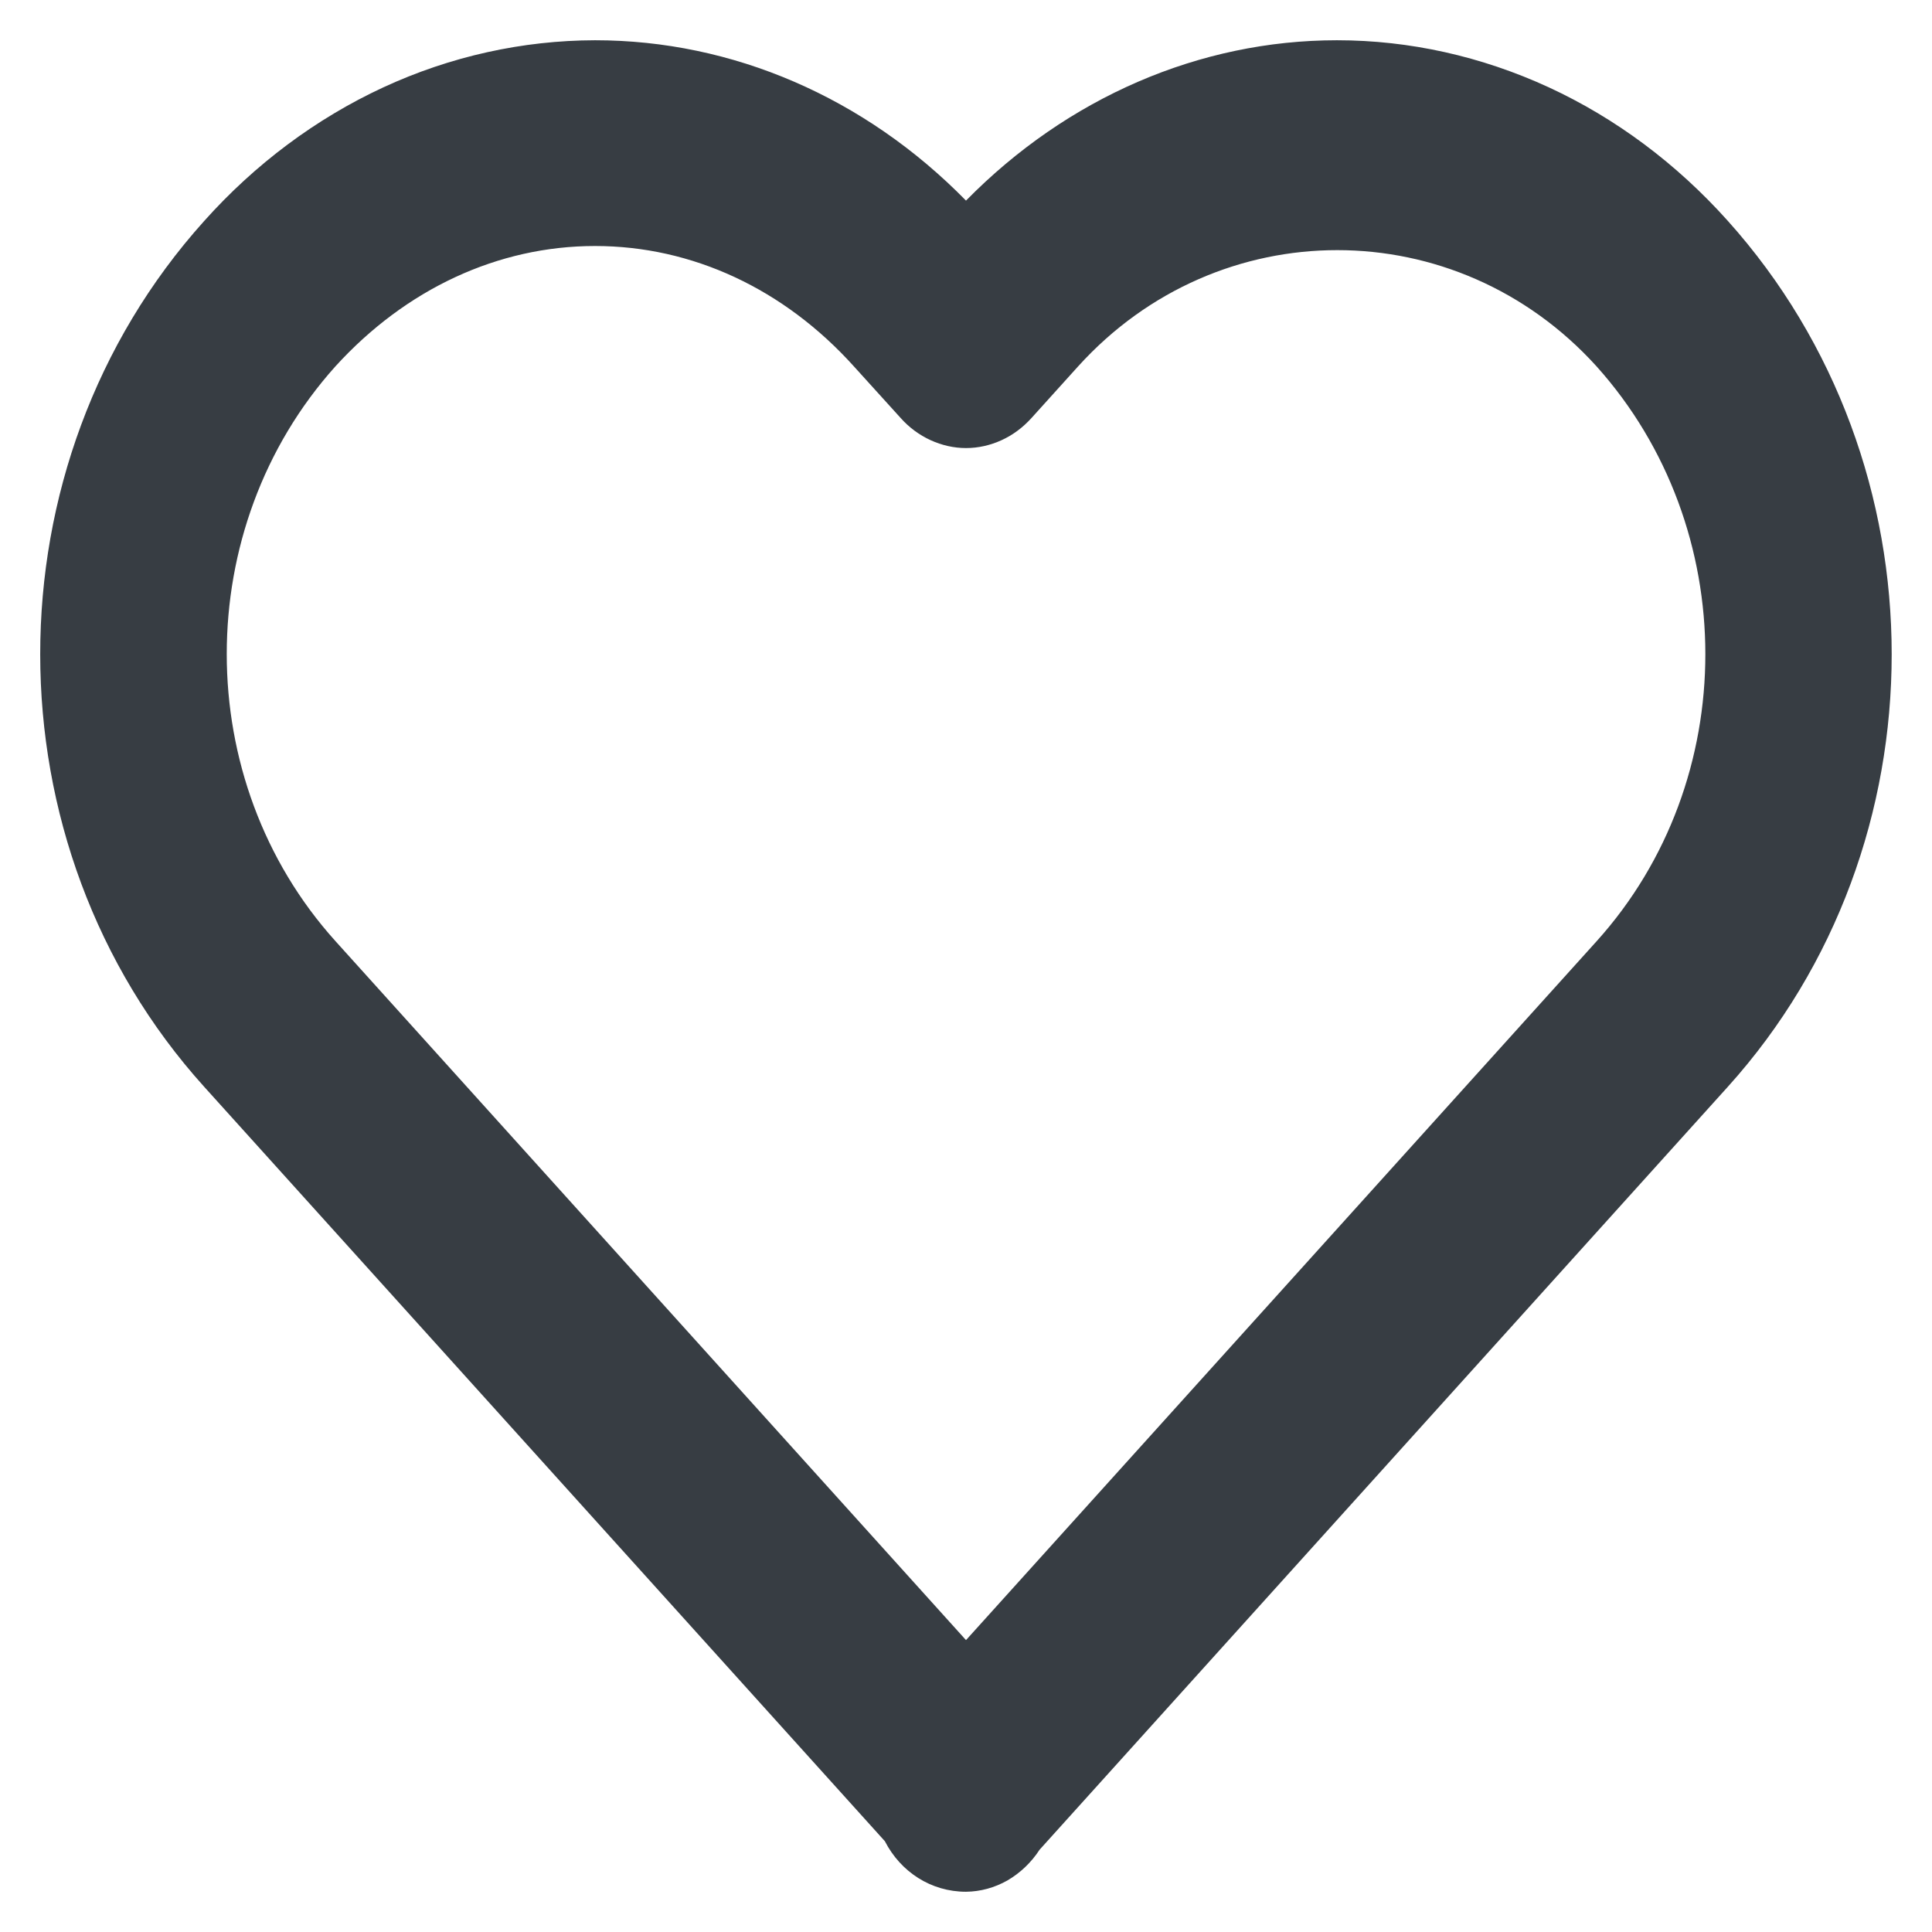
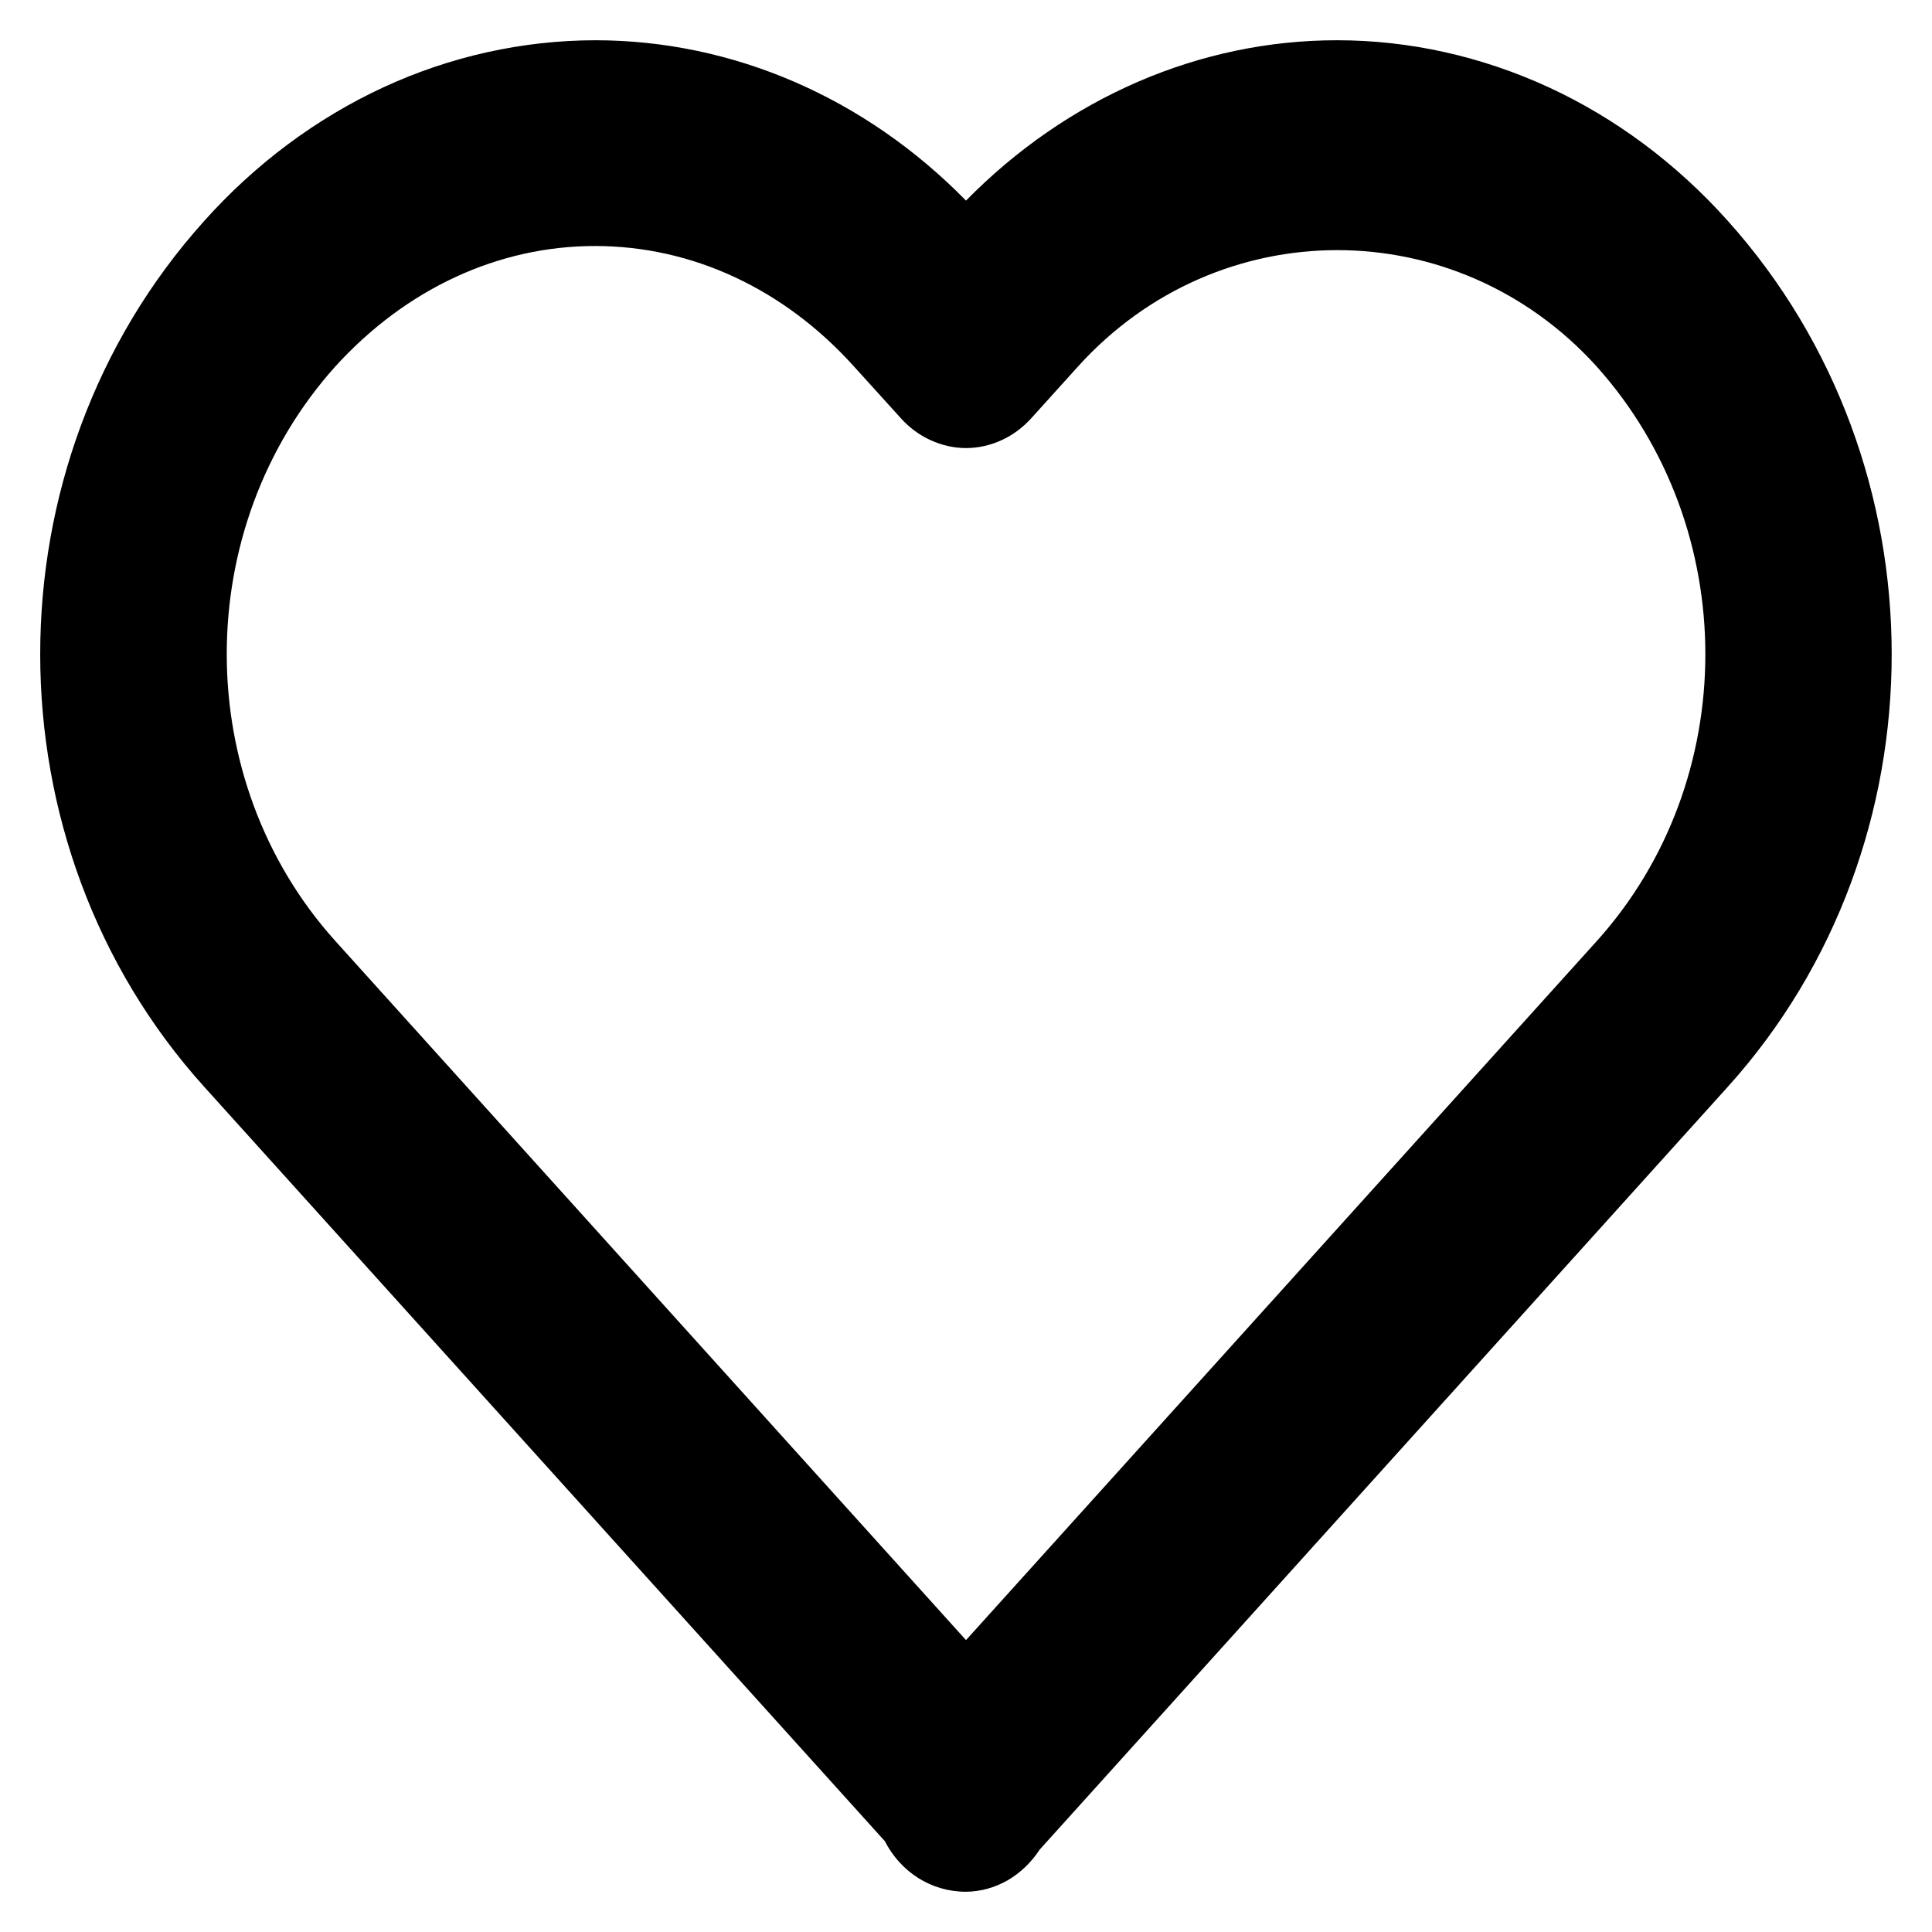
<svg xmlns="http://www.w3.org/2000/svg" width="12" height="12" viewBox="0 0 12 12" fill="none">
-   <path d="M6 1.246C5.372 0.605 4.55 0.25 3.696 0.25C3.245 0.251 2.797 0.35 2.38 0.543C1.964 0.736 1.585 1.018 1.267 1.374C-0.09 2.884 -0.089 5.246 1.268 6.75L5.496 11.436C5.594 11.627 5.783 11.75 6 11.75C6.09 11.749 6.177 11.725 6.257 11.68C6.336 11.634 6.405 11.569 6.457 11.489L10.732 6.75C12.089 5.245 12.089 2.884 10.731 1.371C10.413 1.016 10.035 0.734 9.619 0.542C9.202 0.35 8.755 0.25 8.304 0.25C7.451 0.25 6.629 0.606 6 1.246ZM9.916 2.275C10.817 3.279 10.818 4.847 9.917 5.846L6 10.187L2.084 5.846C1.183 4.847 1.184 3.279 2.082 2.277C2.521 1.794 3.094 1.528 3.696 1.528C4.299 1.528 4.87 1.794 5.304 2.276L5.593 2.595C5.646 2.655 5.71 2.702 5.78 2.734C5.85 2.766 5.925 2.783 6 2.783C6.076 2.783 6.151 2.766 6.221 2.734C6.291 2.702 6.354 2.655 6.408 2.595L6.696 2.276C7.568 1.312 9.045 1.314 9.916 2.275Z" fill="#373D43" />
+   <path d="M6 1.246C5.372 0.605 4.55 0.25 3.696 0.25C3.245 0.251 2.797 0.35 2.38 0.543C1.964 0.736 1.585 1.018 1.267 1.374C-0.09 2.884 -0.089 5.246 1.268 6.75L5.496 11.436C5.594 11.627 5.783 11.75 6 11.75C6.09 11.749 6.177 11.725 6.257 11.68C6.336 11.634 6.405 11.569 6.457 11.489L10.732 6.75C12.089 5.245 12.089 2.884 10.731 1.371C10.413 1.016 10.035 0.734 9.619 0.542C9.202 0.35 8.755 0.25 8.304 0.25C7.451 0.25 6.629 0.606 6 1.246ZM9.916 2.275C10.817 3.279 10.818 4.847 9.917 5.846L6 10.187L2.084 5.846C1.183 4.847 1.184 3.279 2.082 2.277C2.521 1.794 3.094 1.528 3.696 1.528C4.299 1.528 4.87 1.794 5.304 2.276L5.593 2.595C5.646 2.655 5.71 2.702 5.78 2.734C5.85 2.766 5.925 2.783 6 2.783C6.076 2.783 6.151 2.766 6.221 2.734C6.291 2.702 6.354 2.655 6.408 2.595L6.696 2.276C7.568 1.312 9.045 1.314 9.916 2.275Z" fill="#000000" />
</svg>
